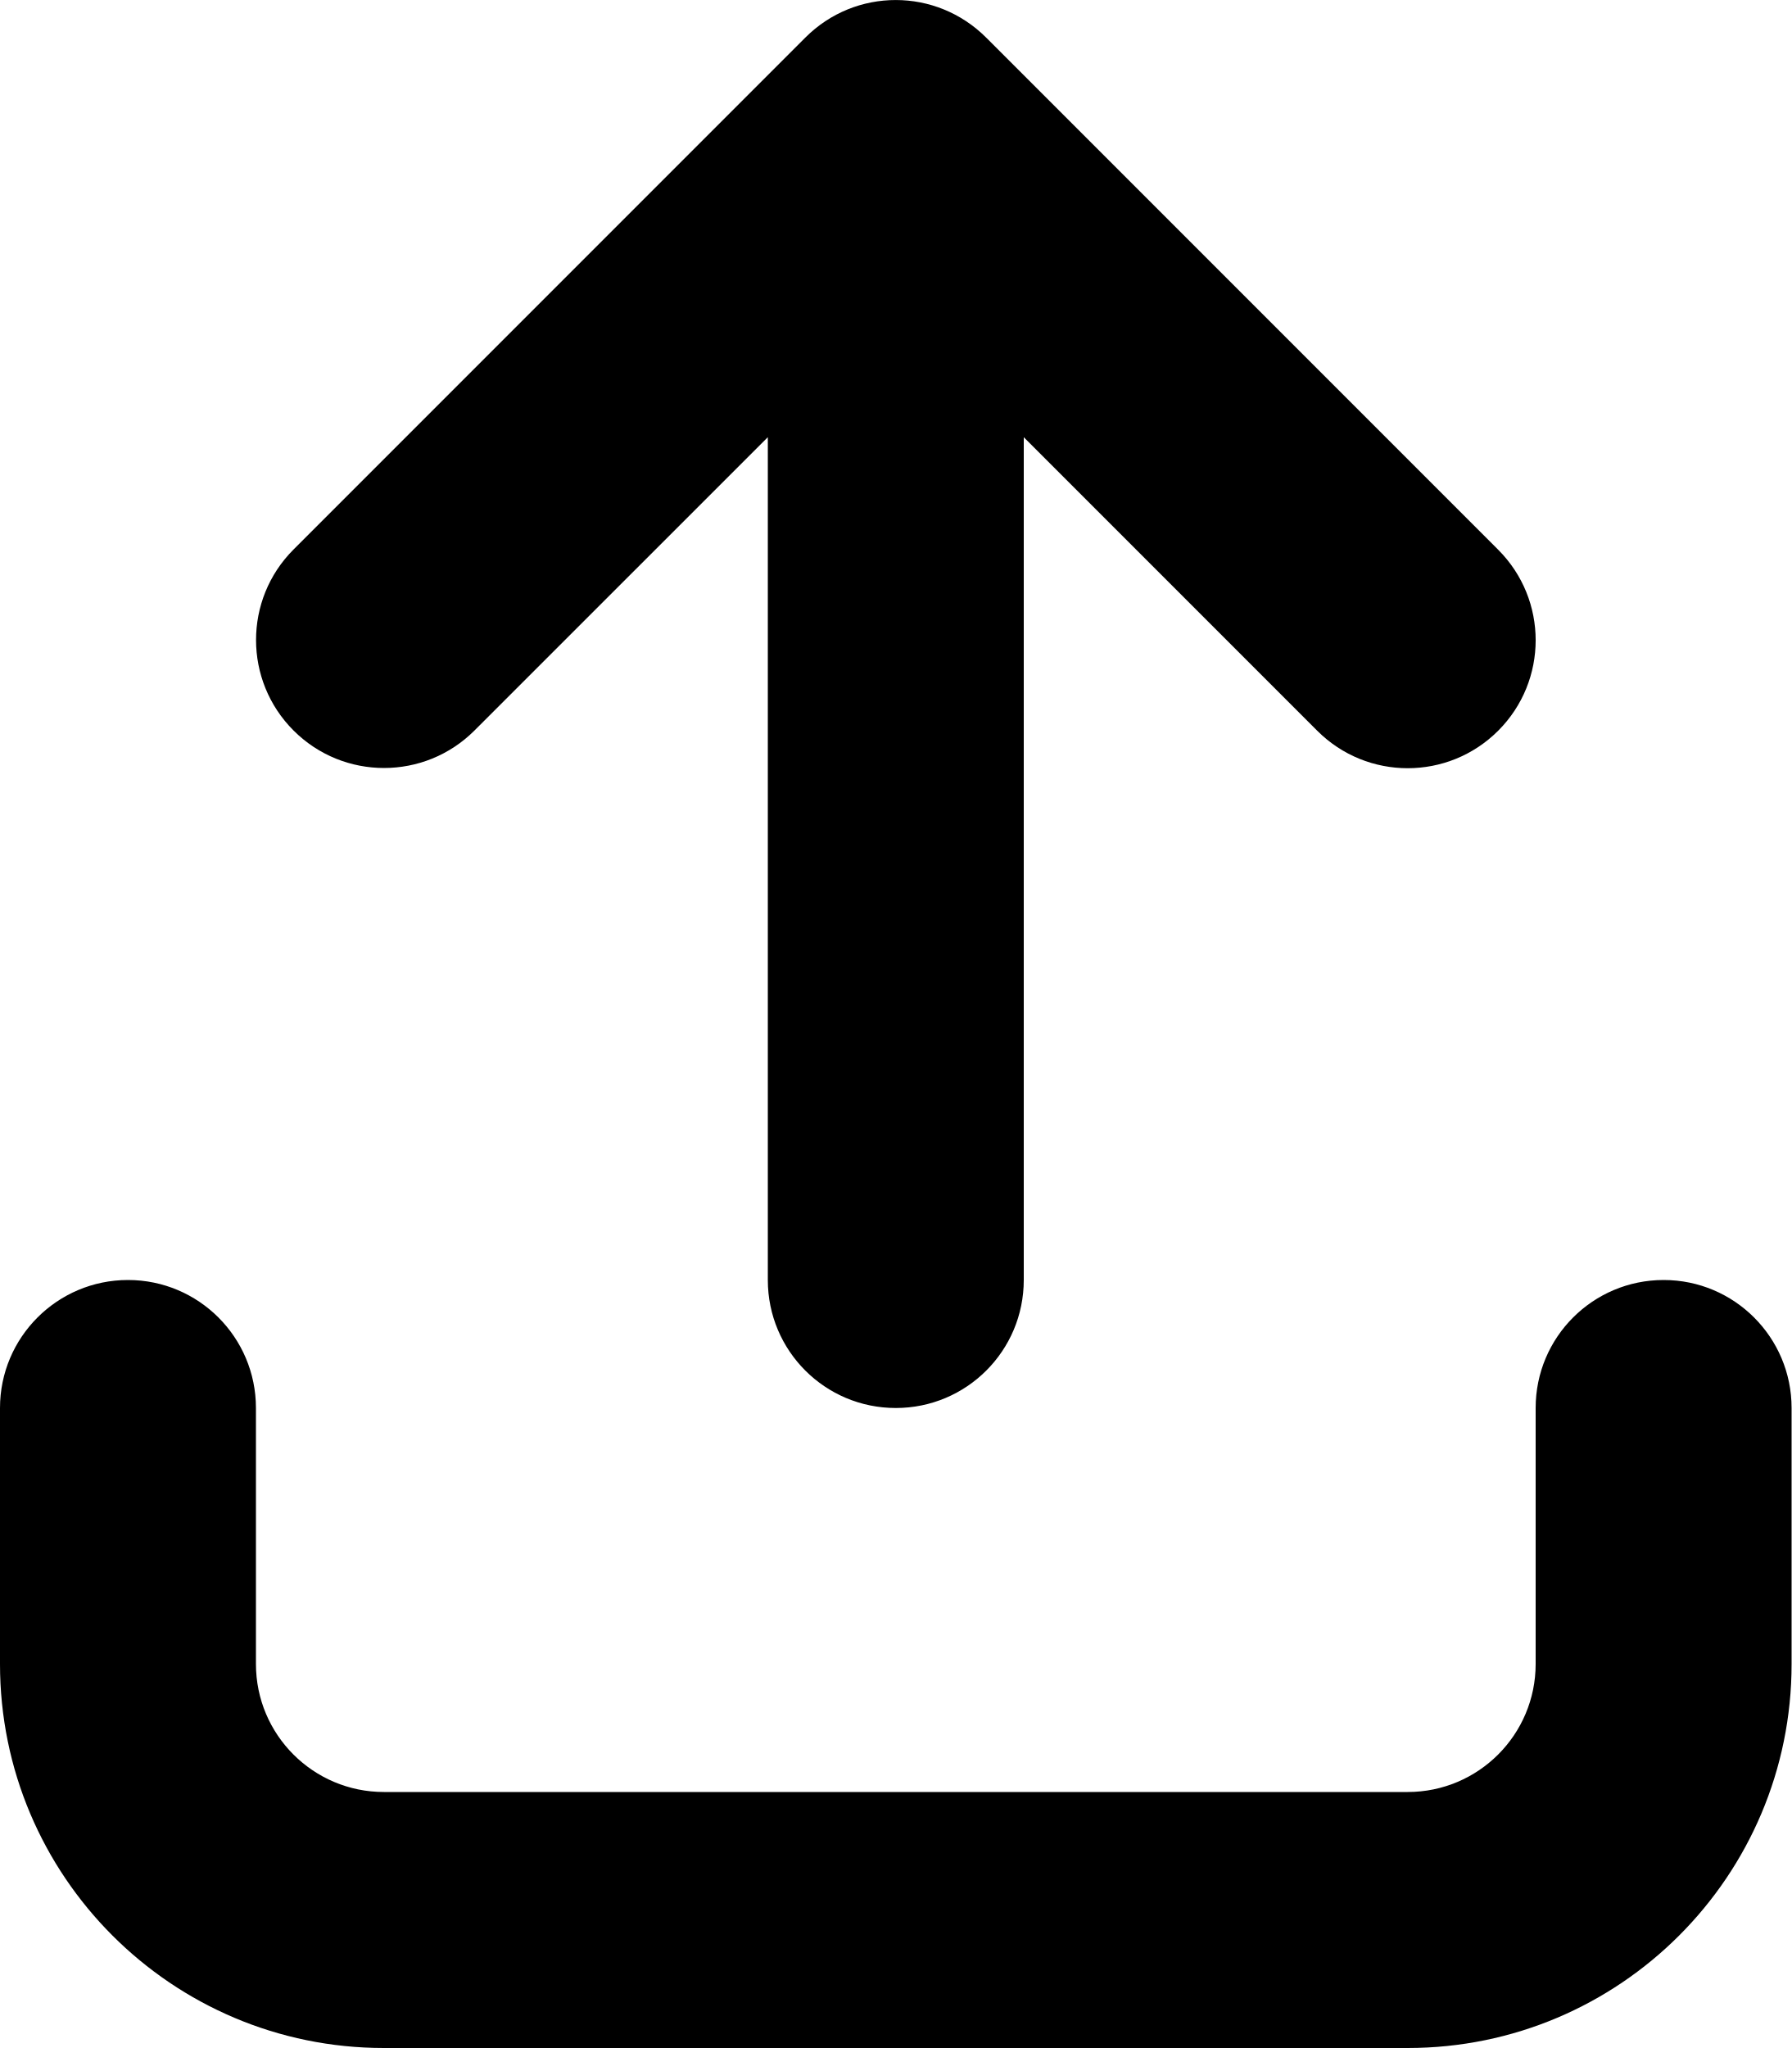
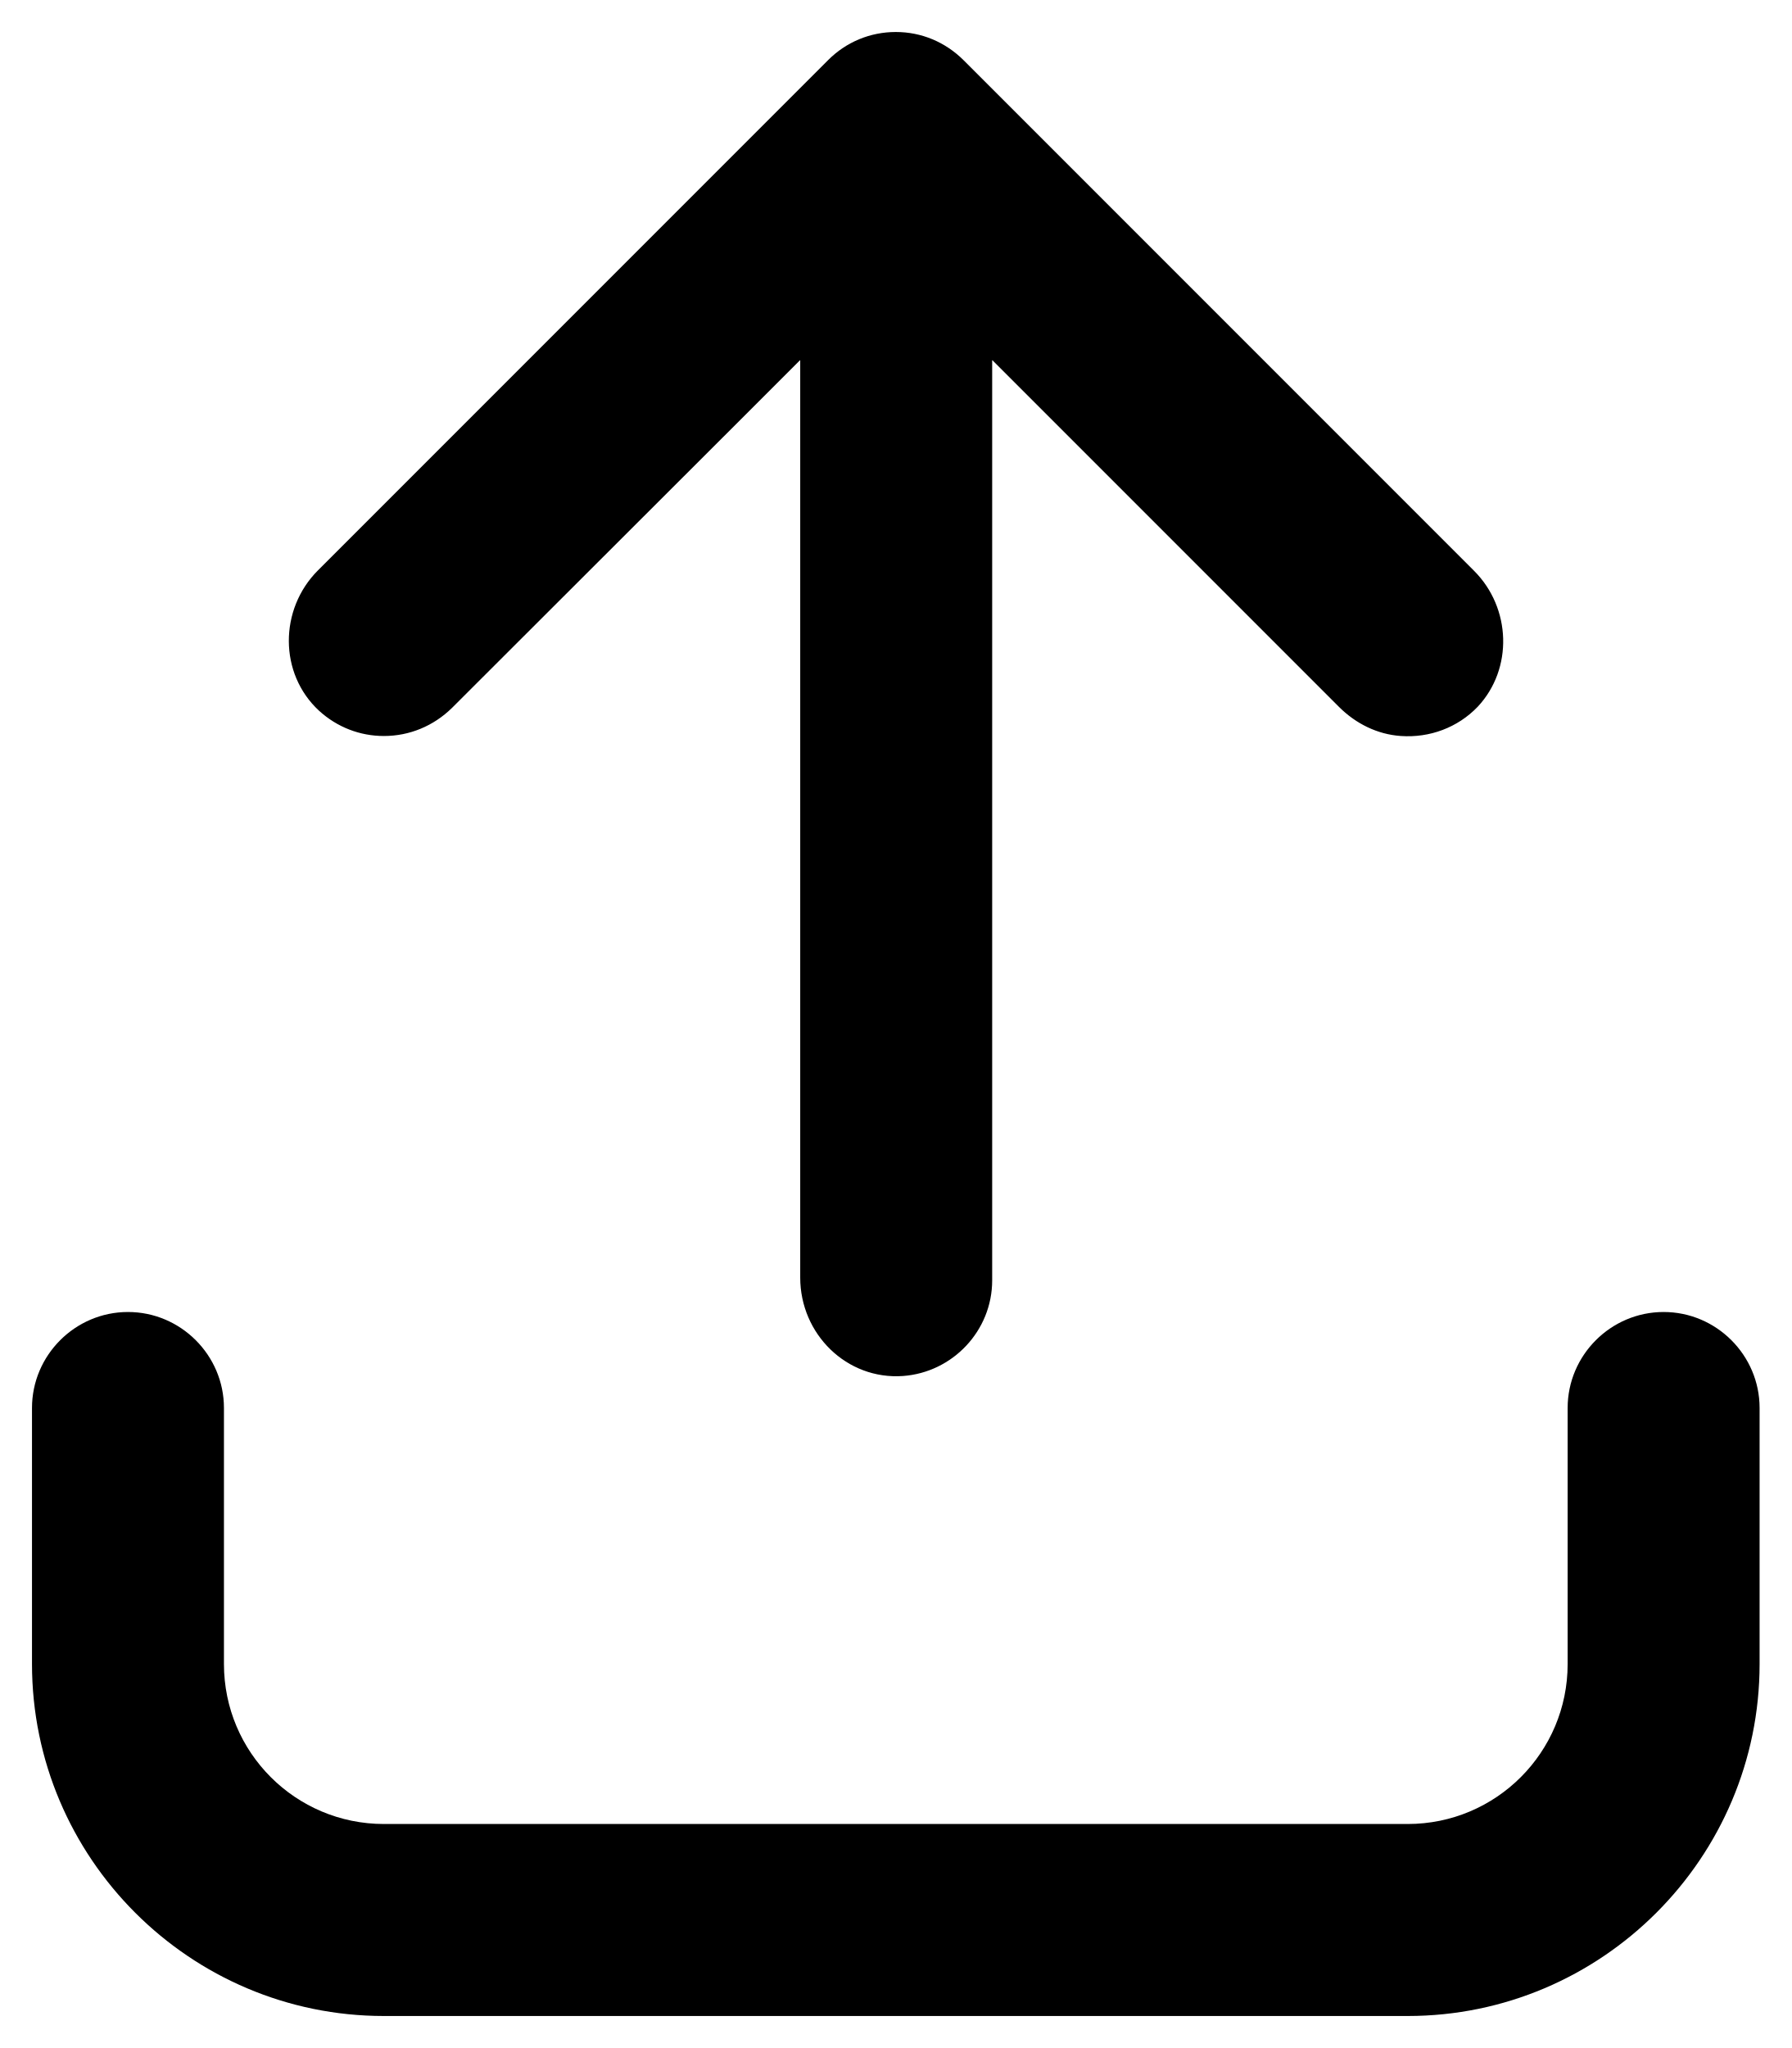
<svg xmlns="http://www.w3.org/2000/svg" viewBox="0 0 448 512" class="icon icon-share">
-   <path d="M384 352v64c0 17.67-14.33 32-32 32H96c-17.67 0-32-14.33-32-32v-64c0-17.67-14.33-32-32-32s-32 14.33-32 32v64c0 53.02 42.98 96 96 96h256c53.02 0 96-42.98 96-96v-64c0-17.67-14.33-32-32-32S384 334.3 384 352zM201.4 9.375l-128 128c-12.51 12.51-12.49 32.76 0 45.25c12.5 12.5 32.75 12.5 45.25 0L192 109.3V320c0 17.69 14.31 32 32 32s32-14.31 32-32V109.3l73.38 73.38c12.5 12.5 32.75 12.5 45.25 0s12.5-32.75 0-45.25l-128-128C234.1-3.125 213.9-3.125 201.4 9.375z" />
+   <path class="st0" d="M368.6 142.7 241 15.1c-4.6-4.6-10.6-7.1-17-7.1-6.4 0-12.4 2.5-16.9 7L79.5 142.6c-9.7 9.7-9.8 25.8.3 35.1C84.3 181.8 90 184 96 184c6.4 0 12.4-2.5 17-7l73.4-73.3 13.6-13.6c0 0 .1 0 .1 0v19.2 210.1c0 14.1 11.6 25.6 25.7 24.6 12.4-.9 22.3-11.3 22.3-23.9V109.3 90.1c0 0 .1-.1.1 0l13.6 13.6 73 73c4.2 4.2 9.6 6.9 15.5 7.3 7.2.5 14.2-2.1 19.2-7.3C378.4 167.2 377.9 152 368.6 142.7zM440 416v-64c0-13.2-10.8-24-24-24-13.2 0-24 10.8-24 24v64c0 22.1-17.9 40-40 40H96c-22.1 0-40-17.9-40-40v-64c0-13.2-10.8-24-24-24S8 338.8 8 352v64c0 48.5 39.5 88 88 88h256C400.5 504 440 464.5 440 416z" />
</svg>
